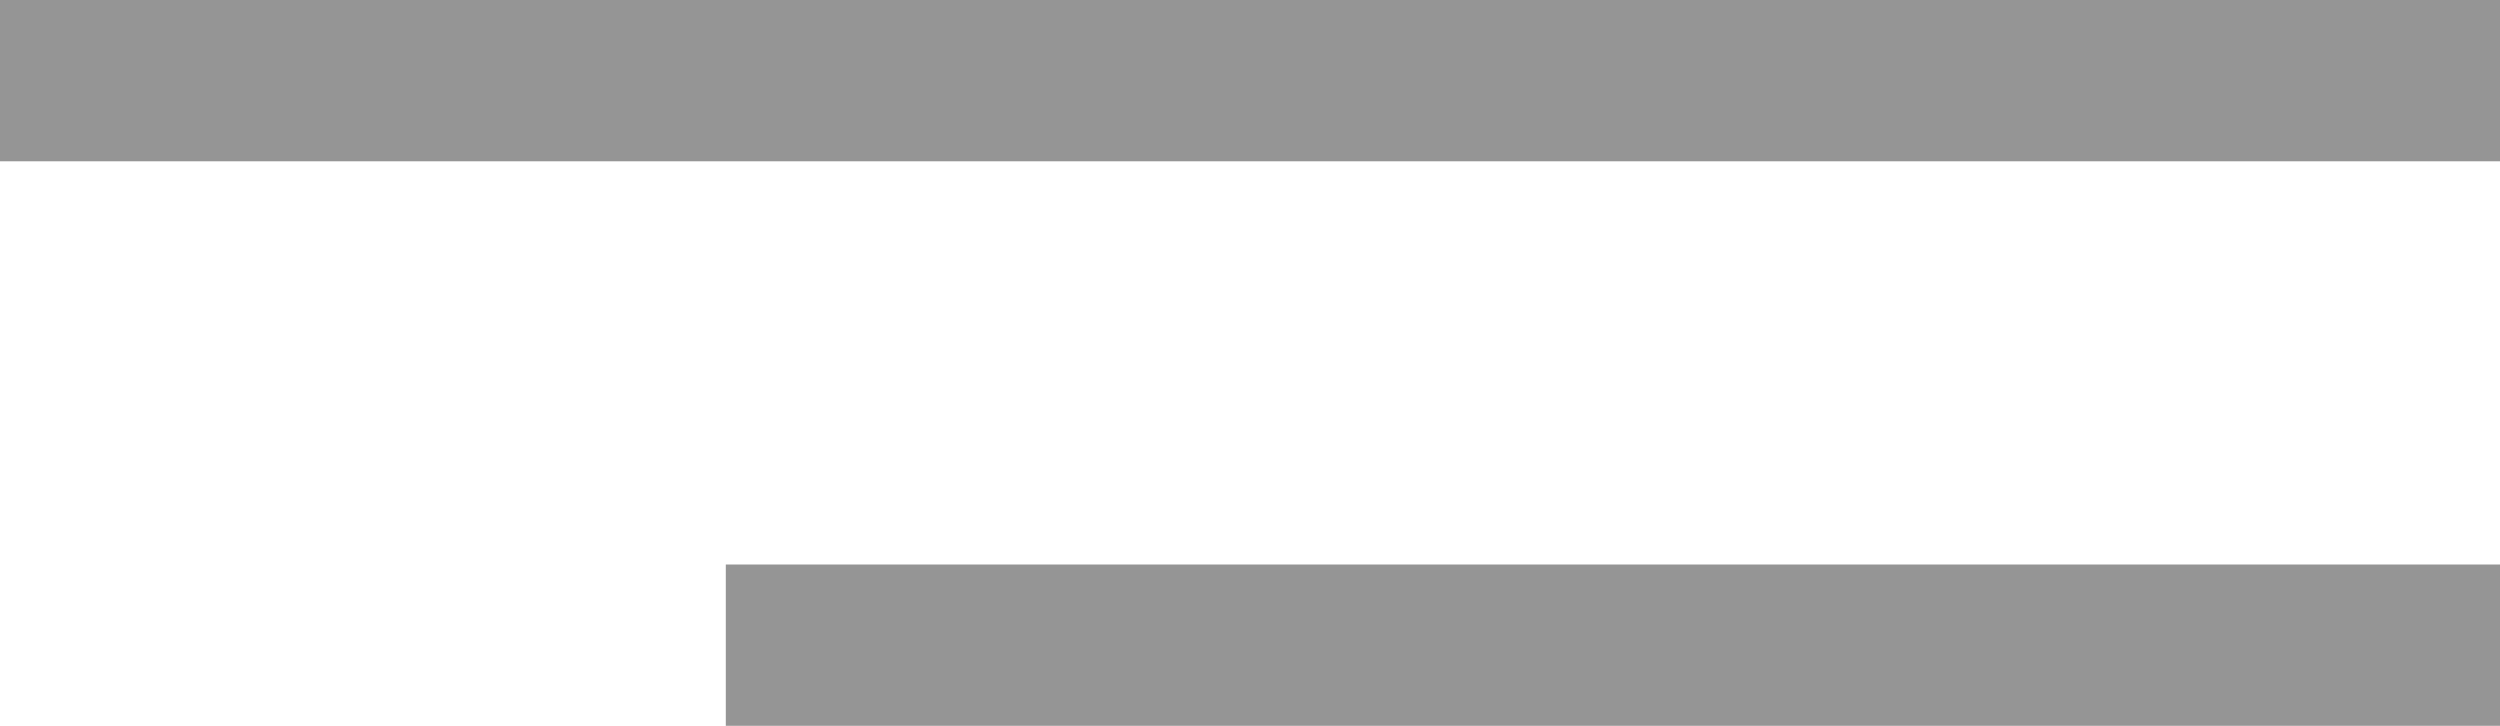
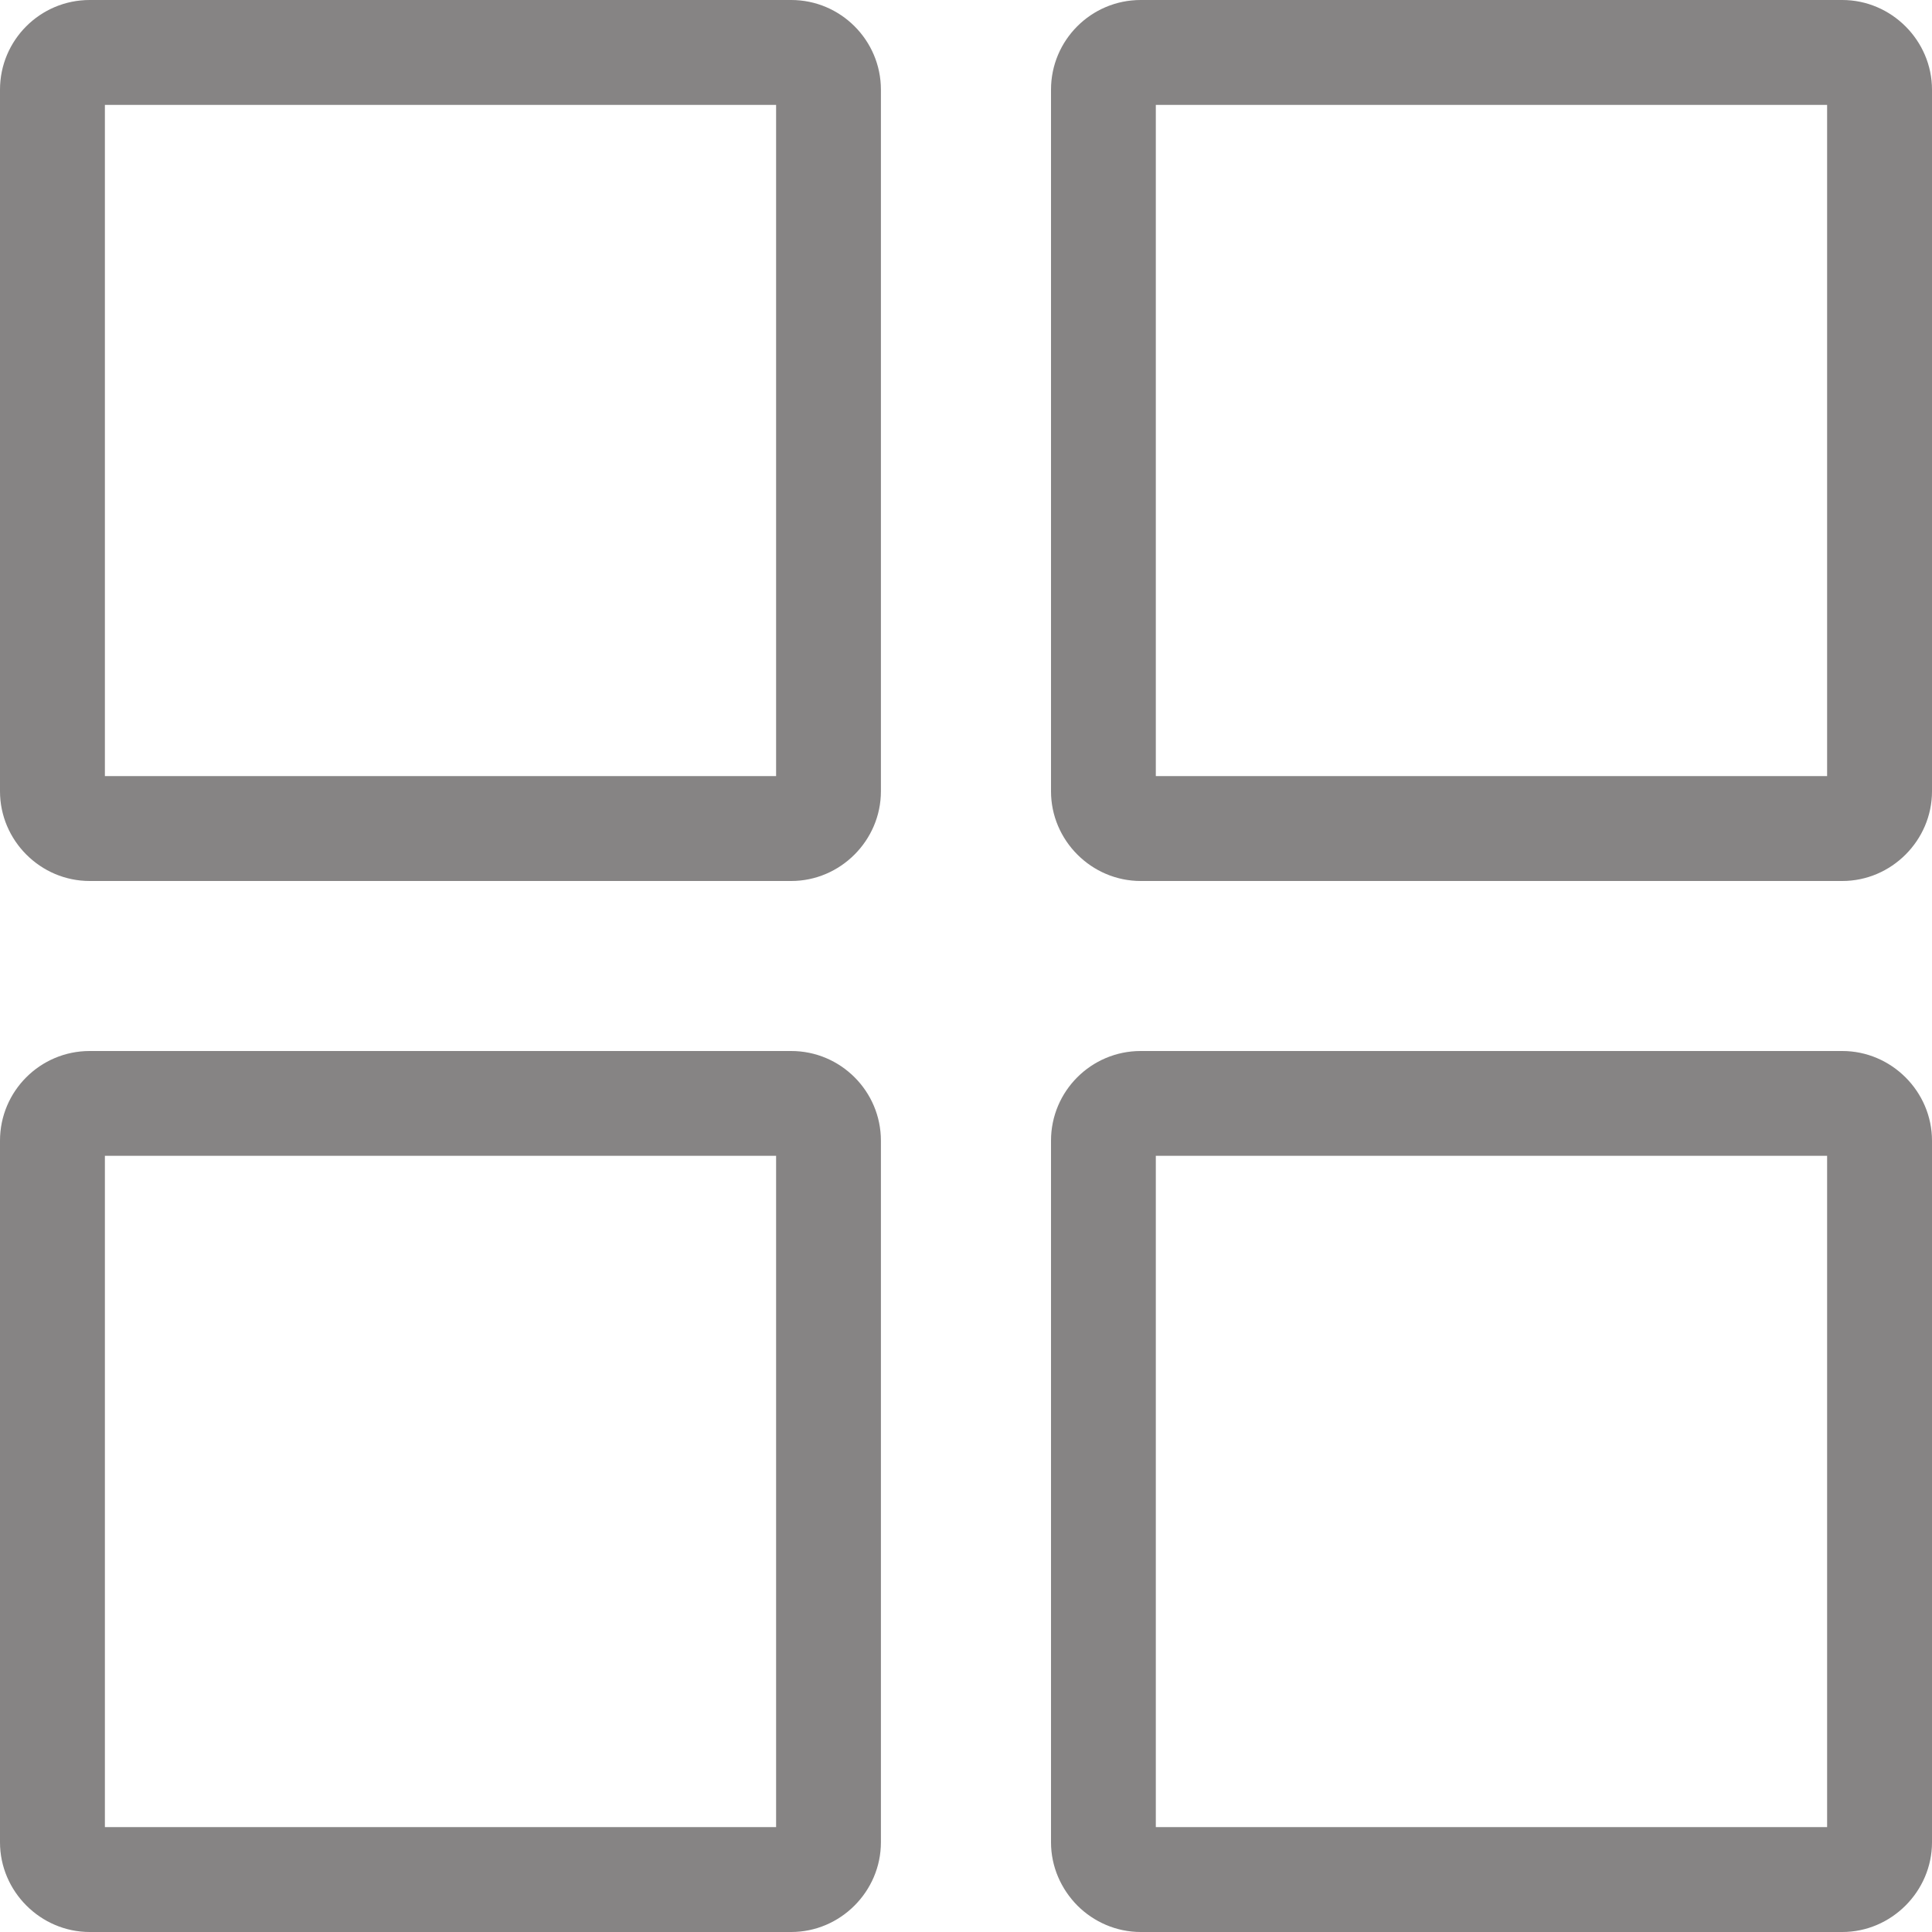
- <svg xmlns="http://www.w3.org/2000/svg" width="31" height="9" viewBox="0 0 31 9" fill="none">
-   <line y1="1" x2="31" y2="1" stroke="#959595" stroke-width="2" />
-   <line x1="9" y1="8" x2="31" y2="8" stroke="#959595" stroke-width="2" />
+ <svg xmlns="http://www.w3.org/2000/svg" width="24" height="24" viewBox="0 0 24 24" fill="none">
+   <path d="M1.114 0H9.829C10.443 0 10.943 0.501 10.943 1.114V9.83C10.943 10.44 10.44 10.944 9.829 10.944H1.114C0.502 10.944 0 10.441 0 9.83V1.114C0 0.499 0.499 0 1.114 0ZM14.17 13.056H22.886C23.496 13.056 24 13.559 24 14.17V22.886C24 23.495 23.495 24 22.886 24H14.17C13.866 24 13.587 23.874 13.385 23.673C13.182 23.468 13.056 23.19 13.056 22.886V14.17C13.056 13.555 13.555 13.056 14.17 13.056ZM22.697 14.358H14.358V22.697H22.697V14.358ZM14.17 0H22.886C23.496 0 24 0.504 24 1.114V9.83C24 10.44 23.496 10.944 22.886 10.944H14.17C13.559 10.944 13.056 10.441 13.056 9.83V1.114C13.056 0.499 13.555 0 14.17 0ZM22.697 1.303H14.358V9.641H22.697V1.303ZM1.114 13.056H9.829C10.443 13.056 10.943 13.556 10.943 14.17V22.886C10.943 23.496 10.44 24 9.829 24H1.114C0.504 24 0 23.496 0 22.886V14.17C0 13.555 0.499 13.056 1.114 13.056ZM9.641 14.358H1.303V22.697H9.641V14.358ZM9.641 1.303H1.303V9.641H9.641V1.303Z" fill="#868484" />
</svg>
